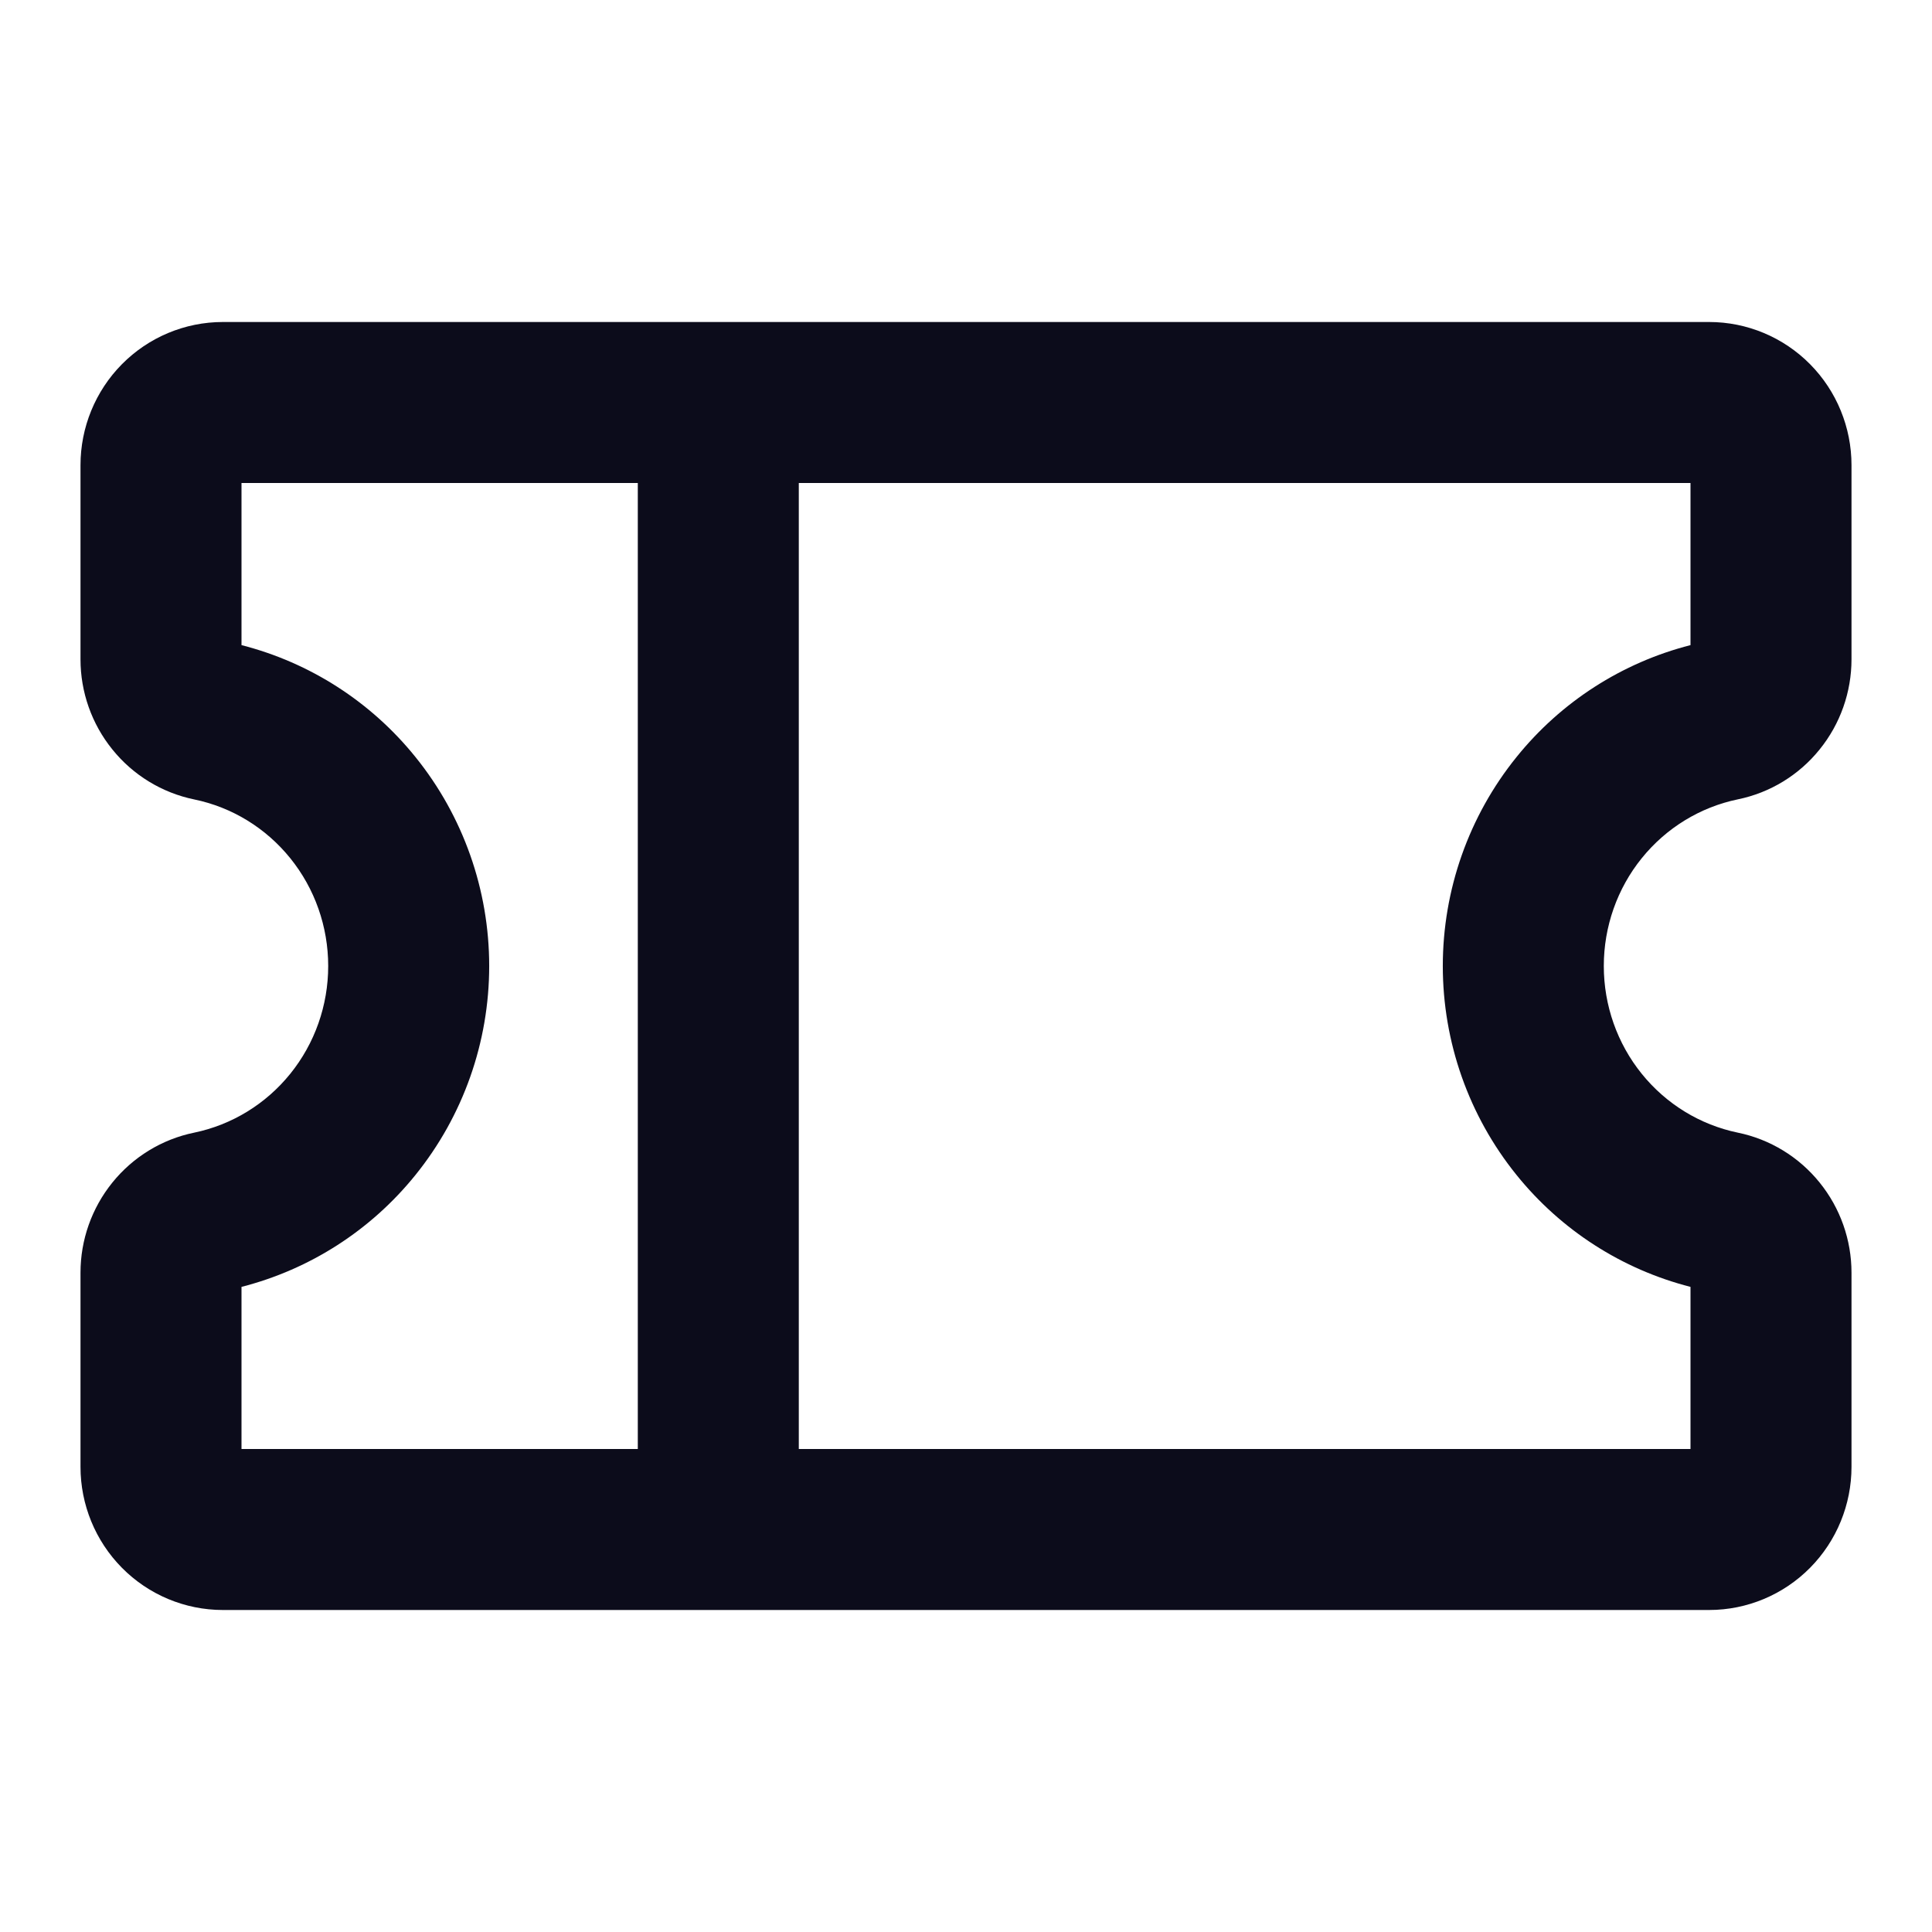
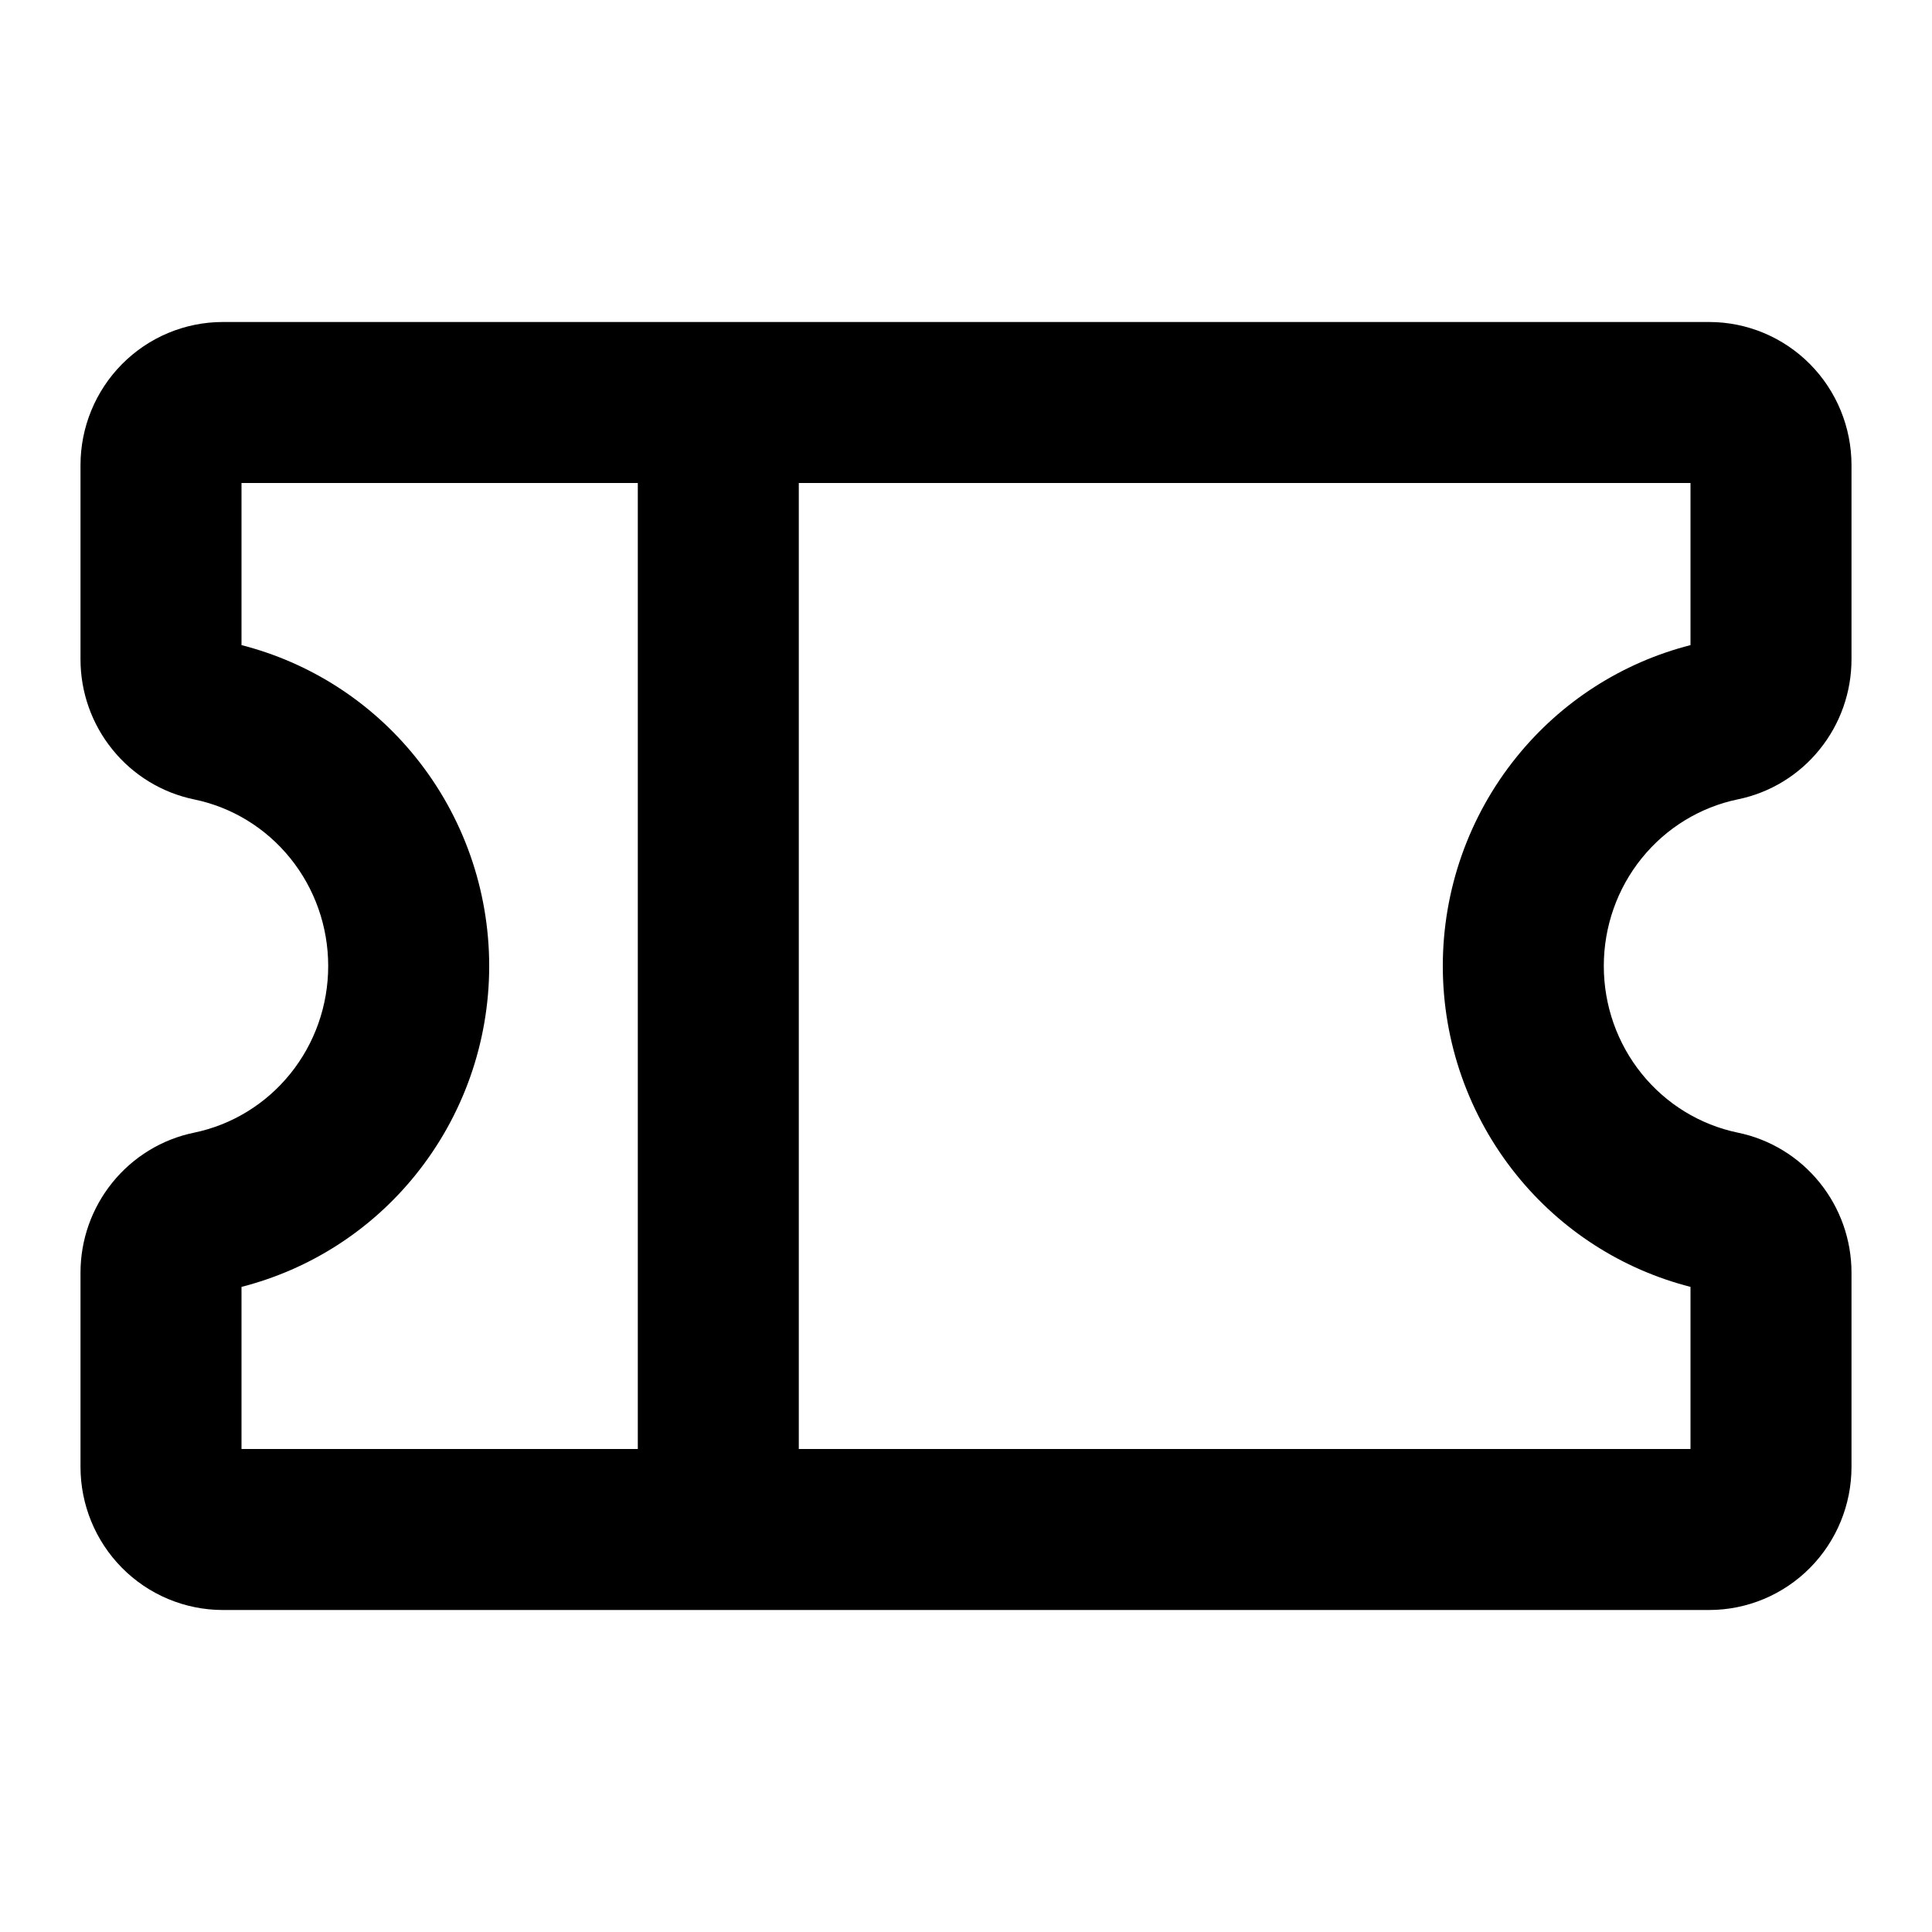
<svg xmlns="http://www.w3.org/2000/svg" width="24" height="24" viewBox="0 0 24 24" fill="none">
-   <path fill-rule="evenodd" clip-rule="evenodd" d="M3 6V8.014C3.85 8.231 4.608 8.718 5.161 9.404C5.754 10.138 6.077 11.055 6.077 12C6.077 12.945 5.754 13.862 5.161 14.596C4.608 15.282 3.85 15.769 3 15.986V18H7.923V6H3ZM2.769 4C2.296 4 1.845 4.19 1.514 4.525C1.184 4.859 1 5.31 1 5.778L1 8.19C1 8.19 1 8.19 1 8.19C1 8.597 1.139 8.993 1.396 9.31C1.652 9.628 2.011 9.848 2.413 9.931C2.88 10.027 3.301 10.284 3.605 10.66C3.91 11.037 4.077 11.51 4.077 12C4.077 12.49 3.91 12.963 3.605 13.34C3.301 13.716 2.88 13.973 2.413 14.07C2.011 14.152 1.652 14.373 1.396 14.69C1.139 15.008 1 15.403 1 15.81C1 15.81 1 15.81 1 15.81V18.222C1 18.69 1.184 19.141 1.514 19.475C1.845 19.81 2.296 20 2.769 20H21.231C21.704 20 22.155 19.81 22.486 19.475C22.816 19.141 23 18.69 23 18.222V15.81C23 15.81 23 15.81 23 15.81C23 15.403 22.861 15.008 22.604 14.69C22.348 14.373 21.989 14.152 21.587 14.07C21.12 13.973 20.699 13.716 20.395 13.34C20.09 12.963 19.923 12.49 19.923 12C19.923 11.51 20.09 11.037 20.395 10.66C20.699 10.284 21.12 10.027 21.587 9.93C21.989 9.848 22.348 9.628 22.604 9.31C22.861 8.993 23 8.597 23 8.19C23 8.19 23 8.19 23 8.19V5.778C23 5.31 22.816 4.859 22.486 4.525C22.155 4.19 21.704 4 21.231 4H2.769ZM9.923 6V18H21V15.986C20.15 15.769 19.392 15.282 18.839 14.596C18.246 13.862 17.923 12.945 17.923 12C17.923 11.055 18.246 10.138 18.839 9.404C19.392 8.718 20.15 8.231 21 8.014V6H9.923Z" fill="#0C0C1B" />
+   <path fill-rule="evenodd" clip-rule="evenodd" d="M3 6V8.014C3.85 8.231 4.608 8.718 5.161 9.404C5.754 10.138 6.077 11.055 6.077 12C6.077 12.945 5.754 13.862 5.161 14.596C4.608 15.282 3.85 15.769 3 15.986V18H7.923V6H3ZM2.769 4C2.296 4 1.845 4.19 1.514 4.525C1.184 4.859 1 5.31 1 5.778L1 8.19C1 8.19 1 8.19 1 8.19C1 8.597 1.139 8.993 1.396 9.31C1.652 9.628 2.011 9.848 2.413 9.931C2.88 10.027 3.301 10.284 3.605 10.66C3.91 11.037 4.077 11.51 4.077 12C4.077 12.49 3.91 12.963 3.605 13.34C3.301 13.716 2.88 13.973 2.413 14.07C2.011 14.152 1.652 14.373 1.396 14.69C1.139 15.008 1 15.403 1 15.81C1 15.81 1 15.81 1 15.81V18.222C1 18.69 1.184 19.141 1.514 19.475C1.845 19.81 2.296 20 2.769 20H21.231C21.704 20 22.155 19.81 22.486 19.475C22.816 19.141 23 18.69 23 18.222V15.81C23 15.81 23 15.81 23 15.81C23 15.403 22.861 15.008 22.604 14.69C22.348 14.373 21.989 14.152 21.587 14.07C21.12 13.973 20.699 13.716 20.395 13.34C20.09 12.963 19.923 12.49 19.923 12C19.923 11.51 20.09 11.037 20.395 10.66C20.699 10.284 21.12 10.027 21.587 9.93C21.989 9.848 22.348 9.628 22.604 9.31C22.861 8.993 23 8.597 23 8.19C23 8.19 23 8.19 23 8.19V5.778C23 5.31 22.816 4.859 22.486 4.525C22.155 4.19 21.704 4 21.231 4H2.769ZM9.923 6V18H21V15.986C20.15 15.769 19.392 15.282 18.839 14.596C18.246 13.862 17.923 12.945 17.923 12C17.923 11.055 18.246 10.138 18.839 9.404C19.392 8.718 20.15 8.231 21 8.014V6H9.923Z" fill="currentColor" />
</svg>
